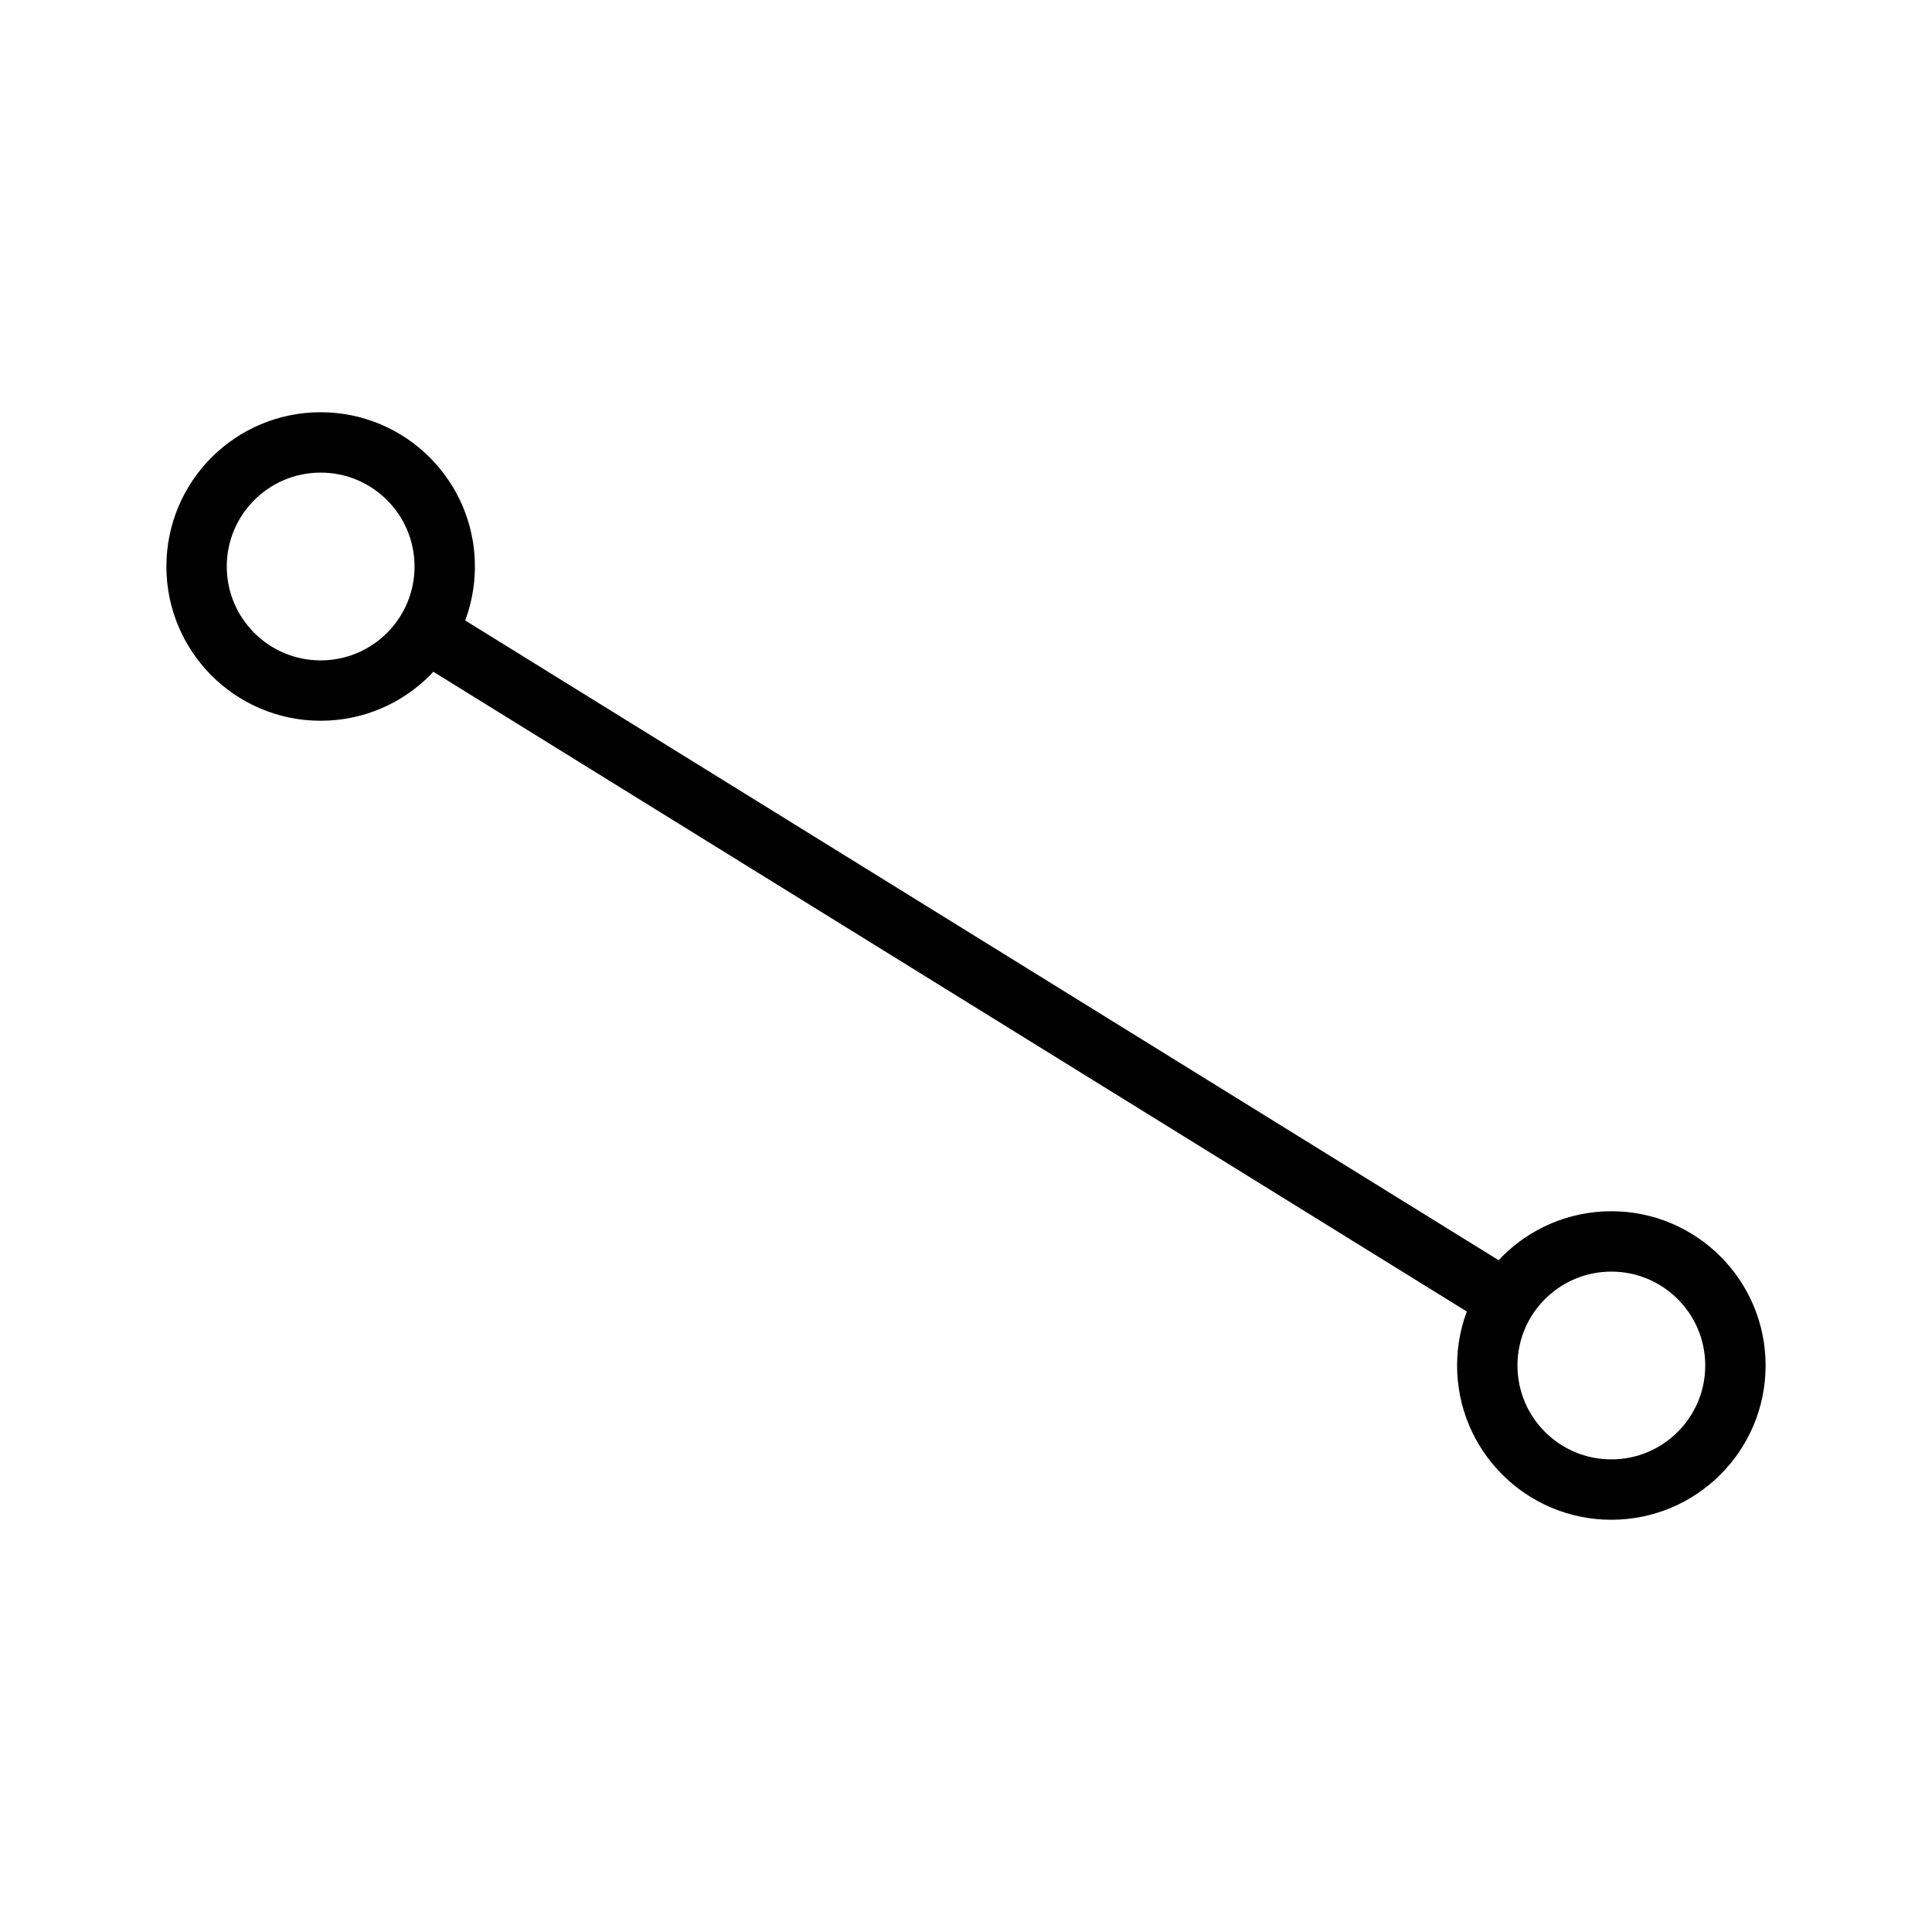
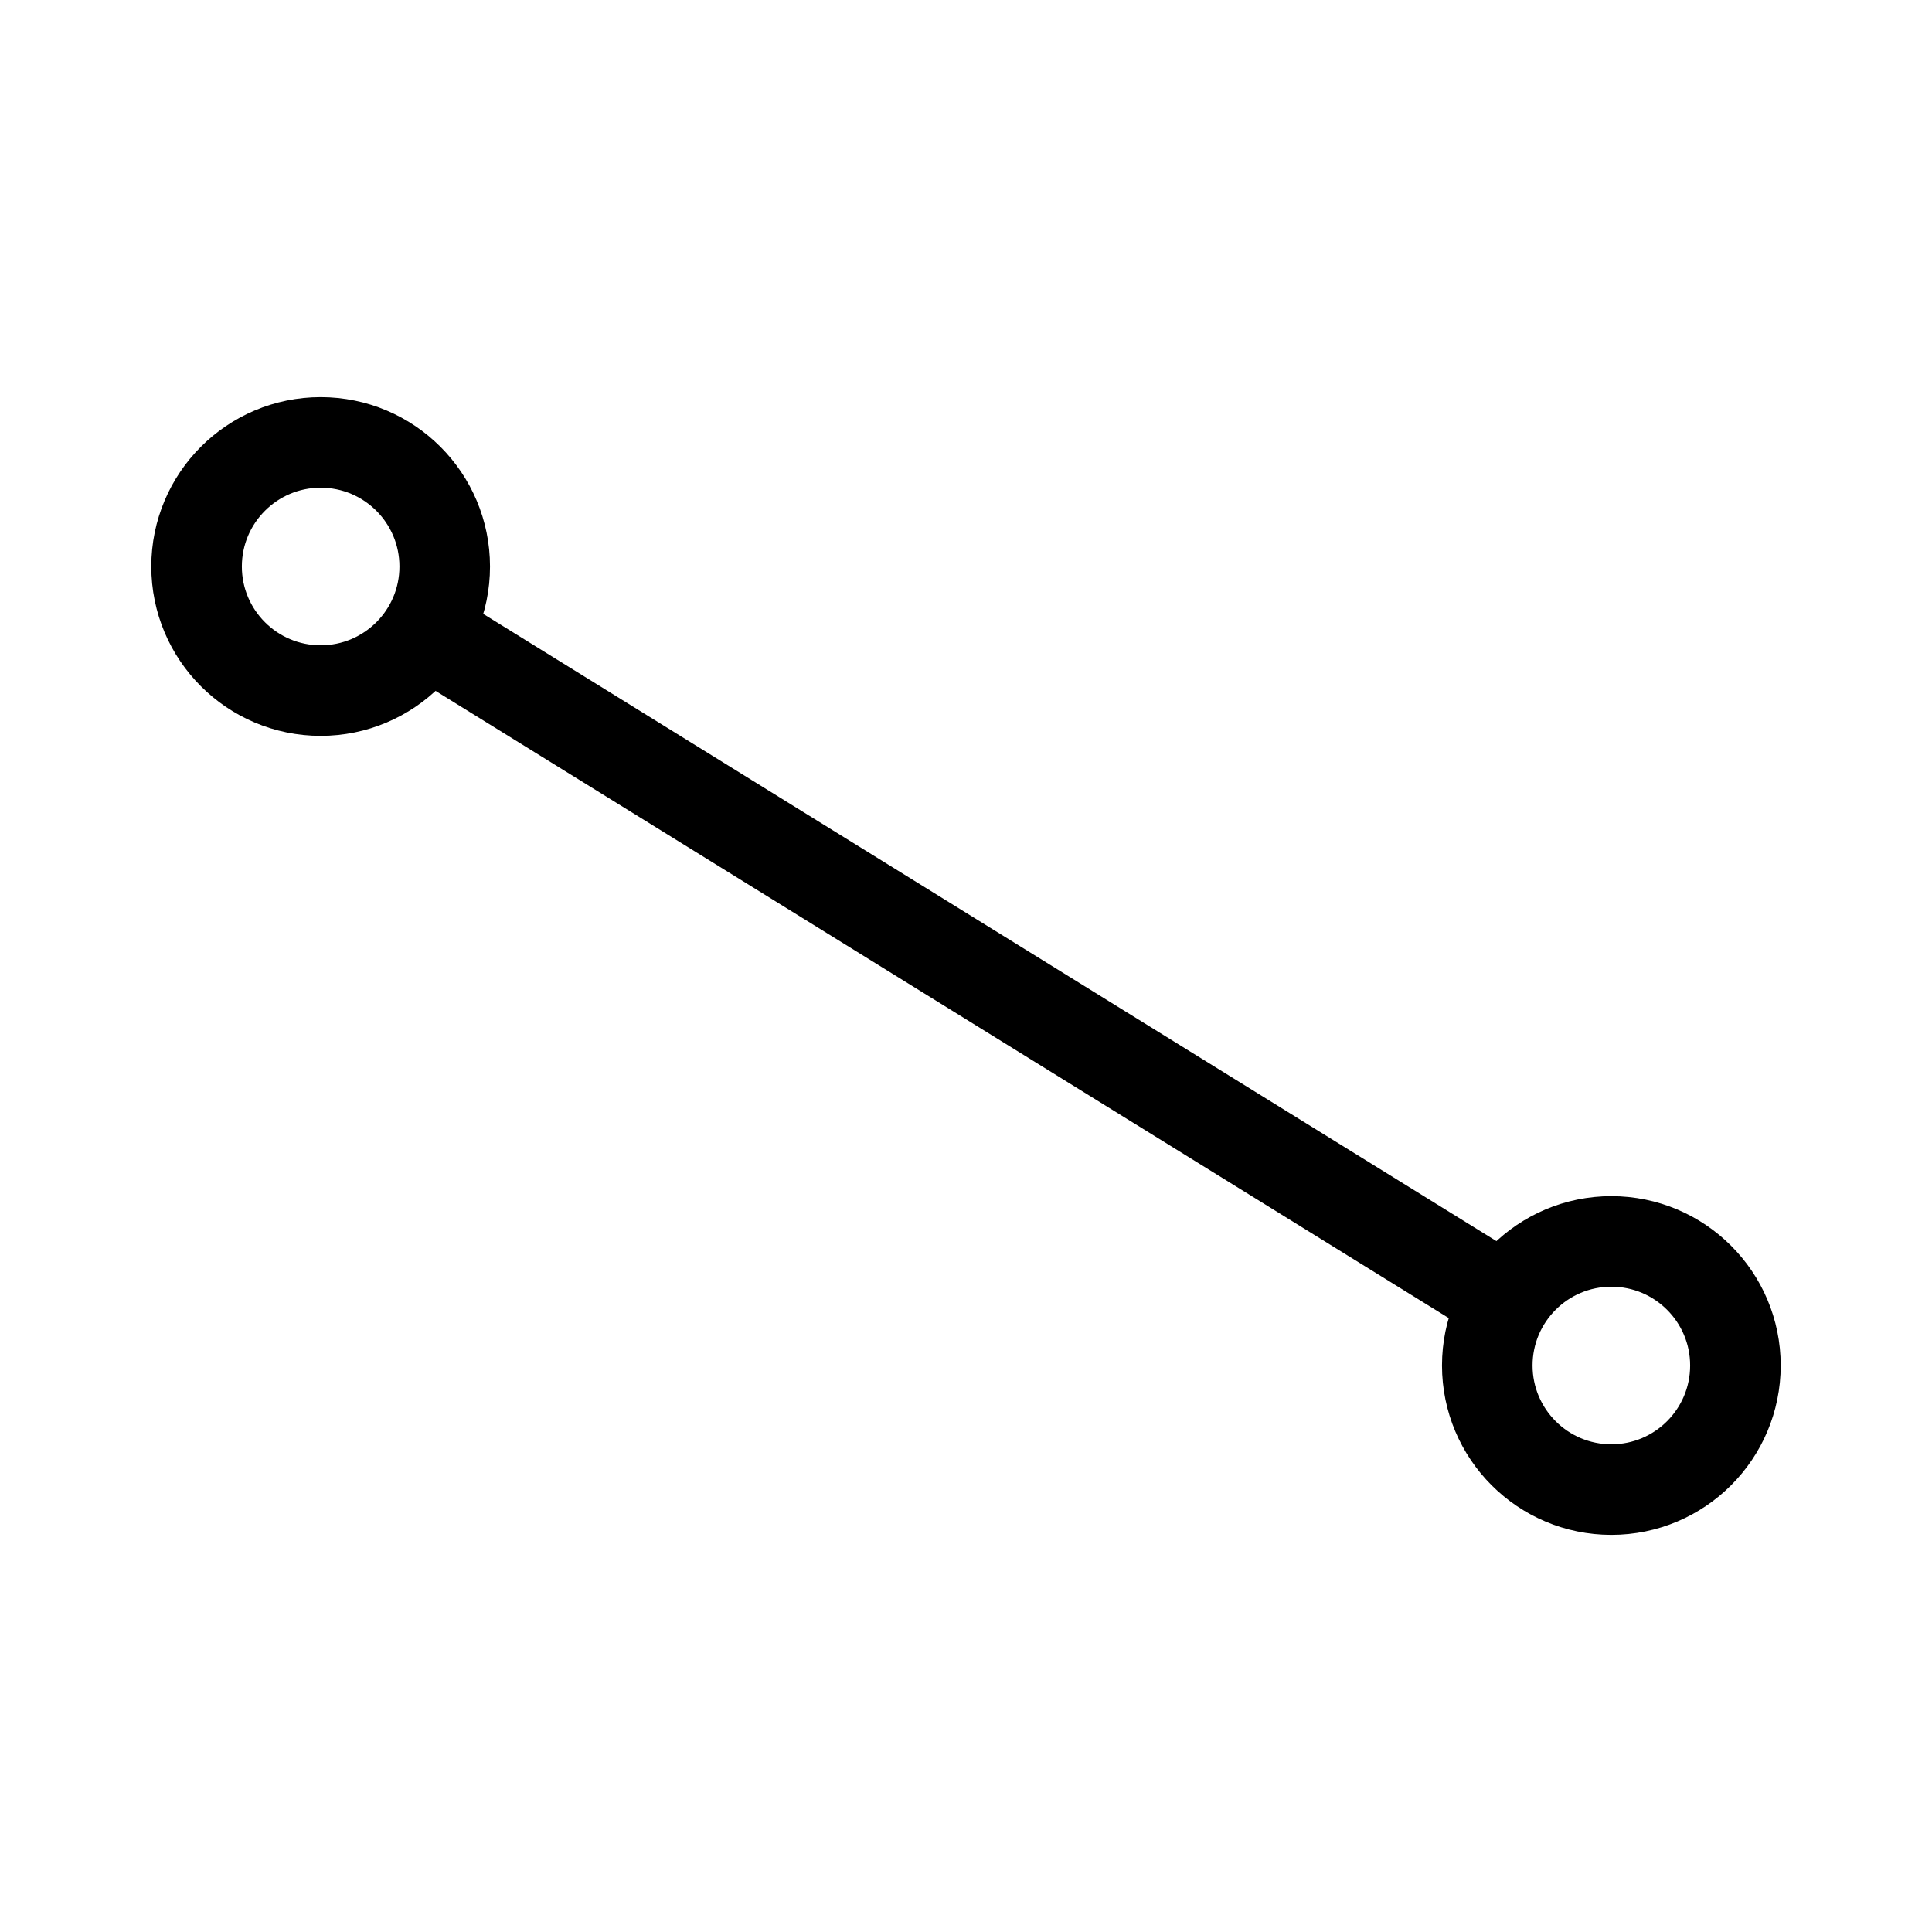
<svg xmlns="http://www.w3.org/2000/svg" viewBox="0 0 32 32">
-   <line x1="7.235" y1="10.574" x2="24.765" y2="21.426" style="fill:none;stroke:#000;stroke-miterlimit:10" />
-   <circle cx="5.311" cy="9.383" r="2.055" style="fill:none;stroke:#000;stroke-miterlimit:10" />
-   <circle cx="26.689" cy="22.617" r="2.055" style="fill:none;stroke:#000;stroke-miterlimit:10" />
+   <line x1="7.235" y1="10.574" x2="24.765" y2="21.426" style="fill:none;stroke:#000;stroke-width:1.5px" />
+   <circle cx="5.311" cy="9.383" r="2.055" style="fill:none;stroke:#000;stroke-width:1.5px" />
+   <circle cx="26.689" cy="22.617" r="2.055" style="fill:none;stroke:#000;stroke-width:1.5px" />
</svg>
